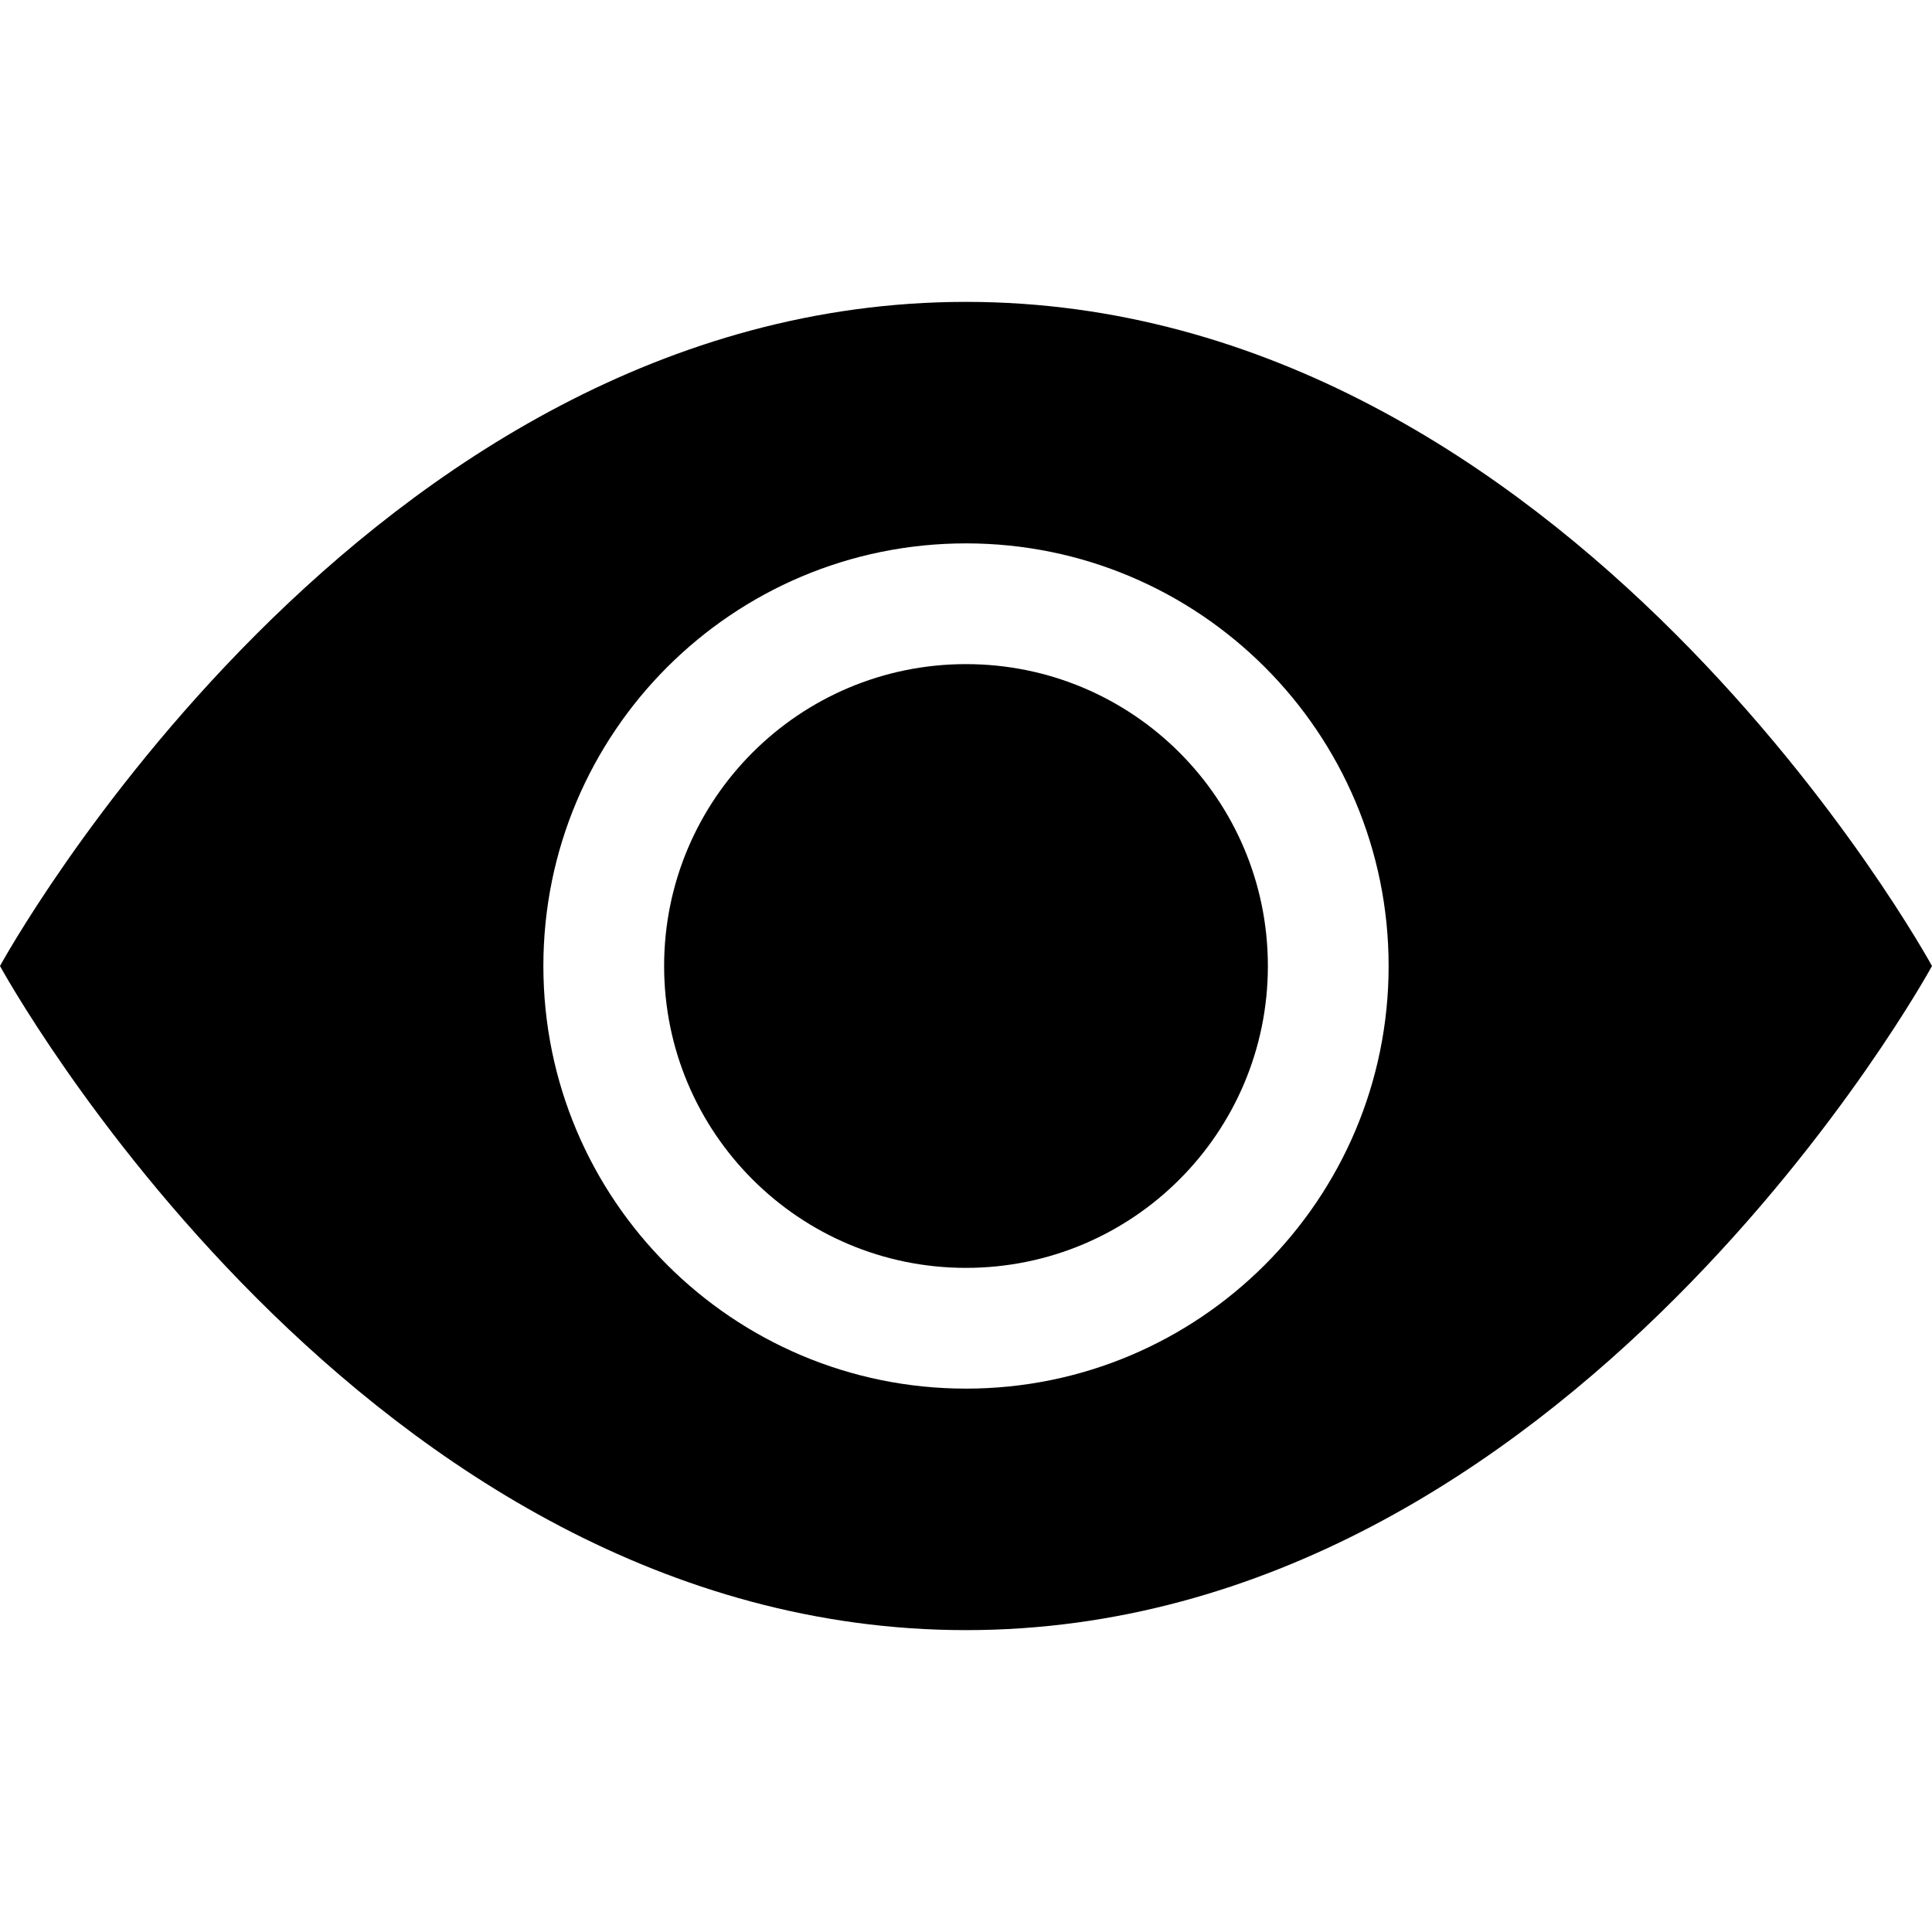
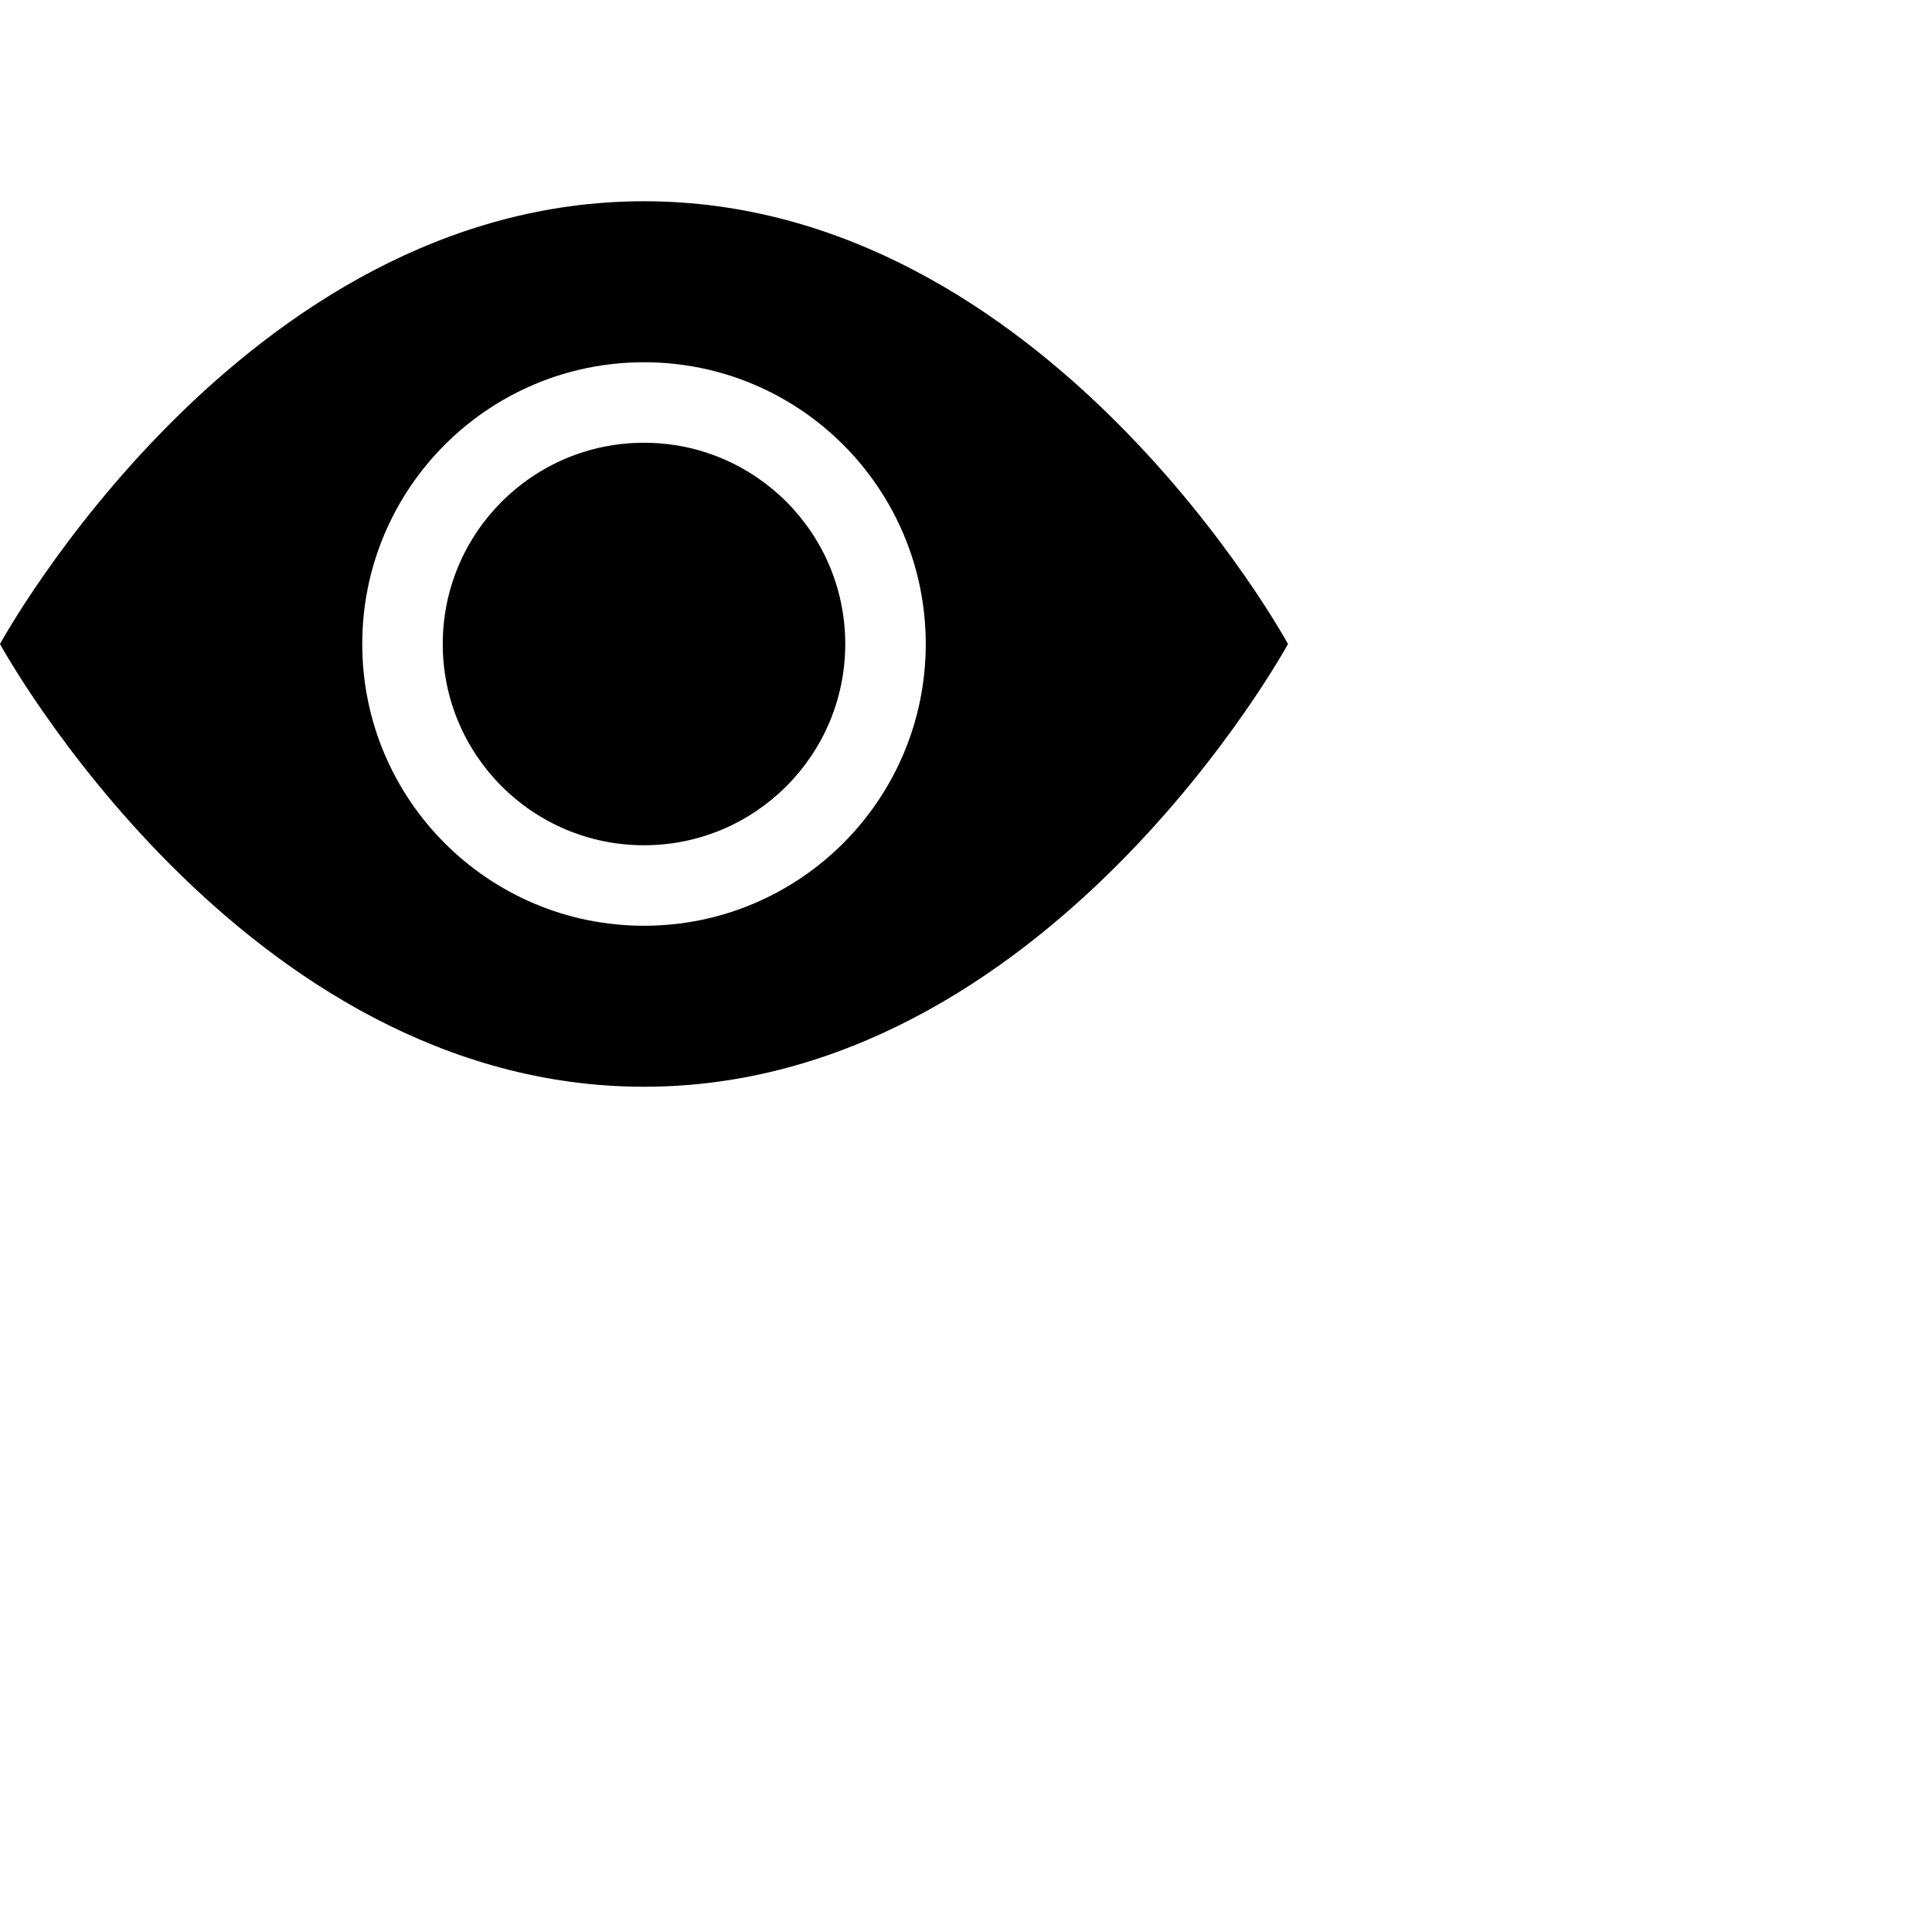
- <svg xmlns="http://www.w3.org/2000/svg" width="1em" height="1em" viewBox="0 0 16 16" class="bi bi-eye-fill" fill="#000">
+ <svg xmlns="http://www.w3.org/2000/svg" width="1em" height="1em" viewBox="0 0 24 24" class="bi bi-eye-fill" fill="#000">
  <path d="M10.5 8a2.5 2.5 0 1 1-5 0 2.5 2.5 0 0 1 5 0z" />
  <path fill-rule="evenodd" d="M0 8s3-5.5 8-5.5S16 8 16 8s-3 5.5-8 5.5S0 8 0 8zm8 3.5a3.5 3.5 0 1 0 0-7 3.5 3.5 0 0 0 0 7z" />
</svg>
